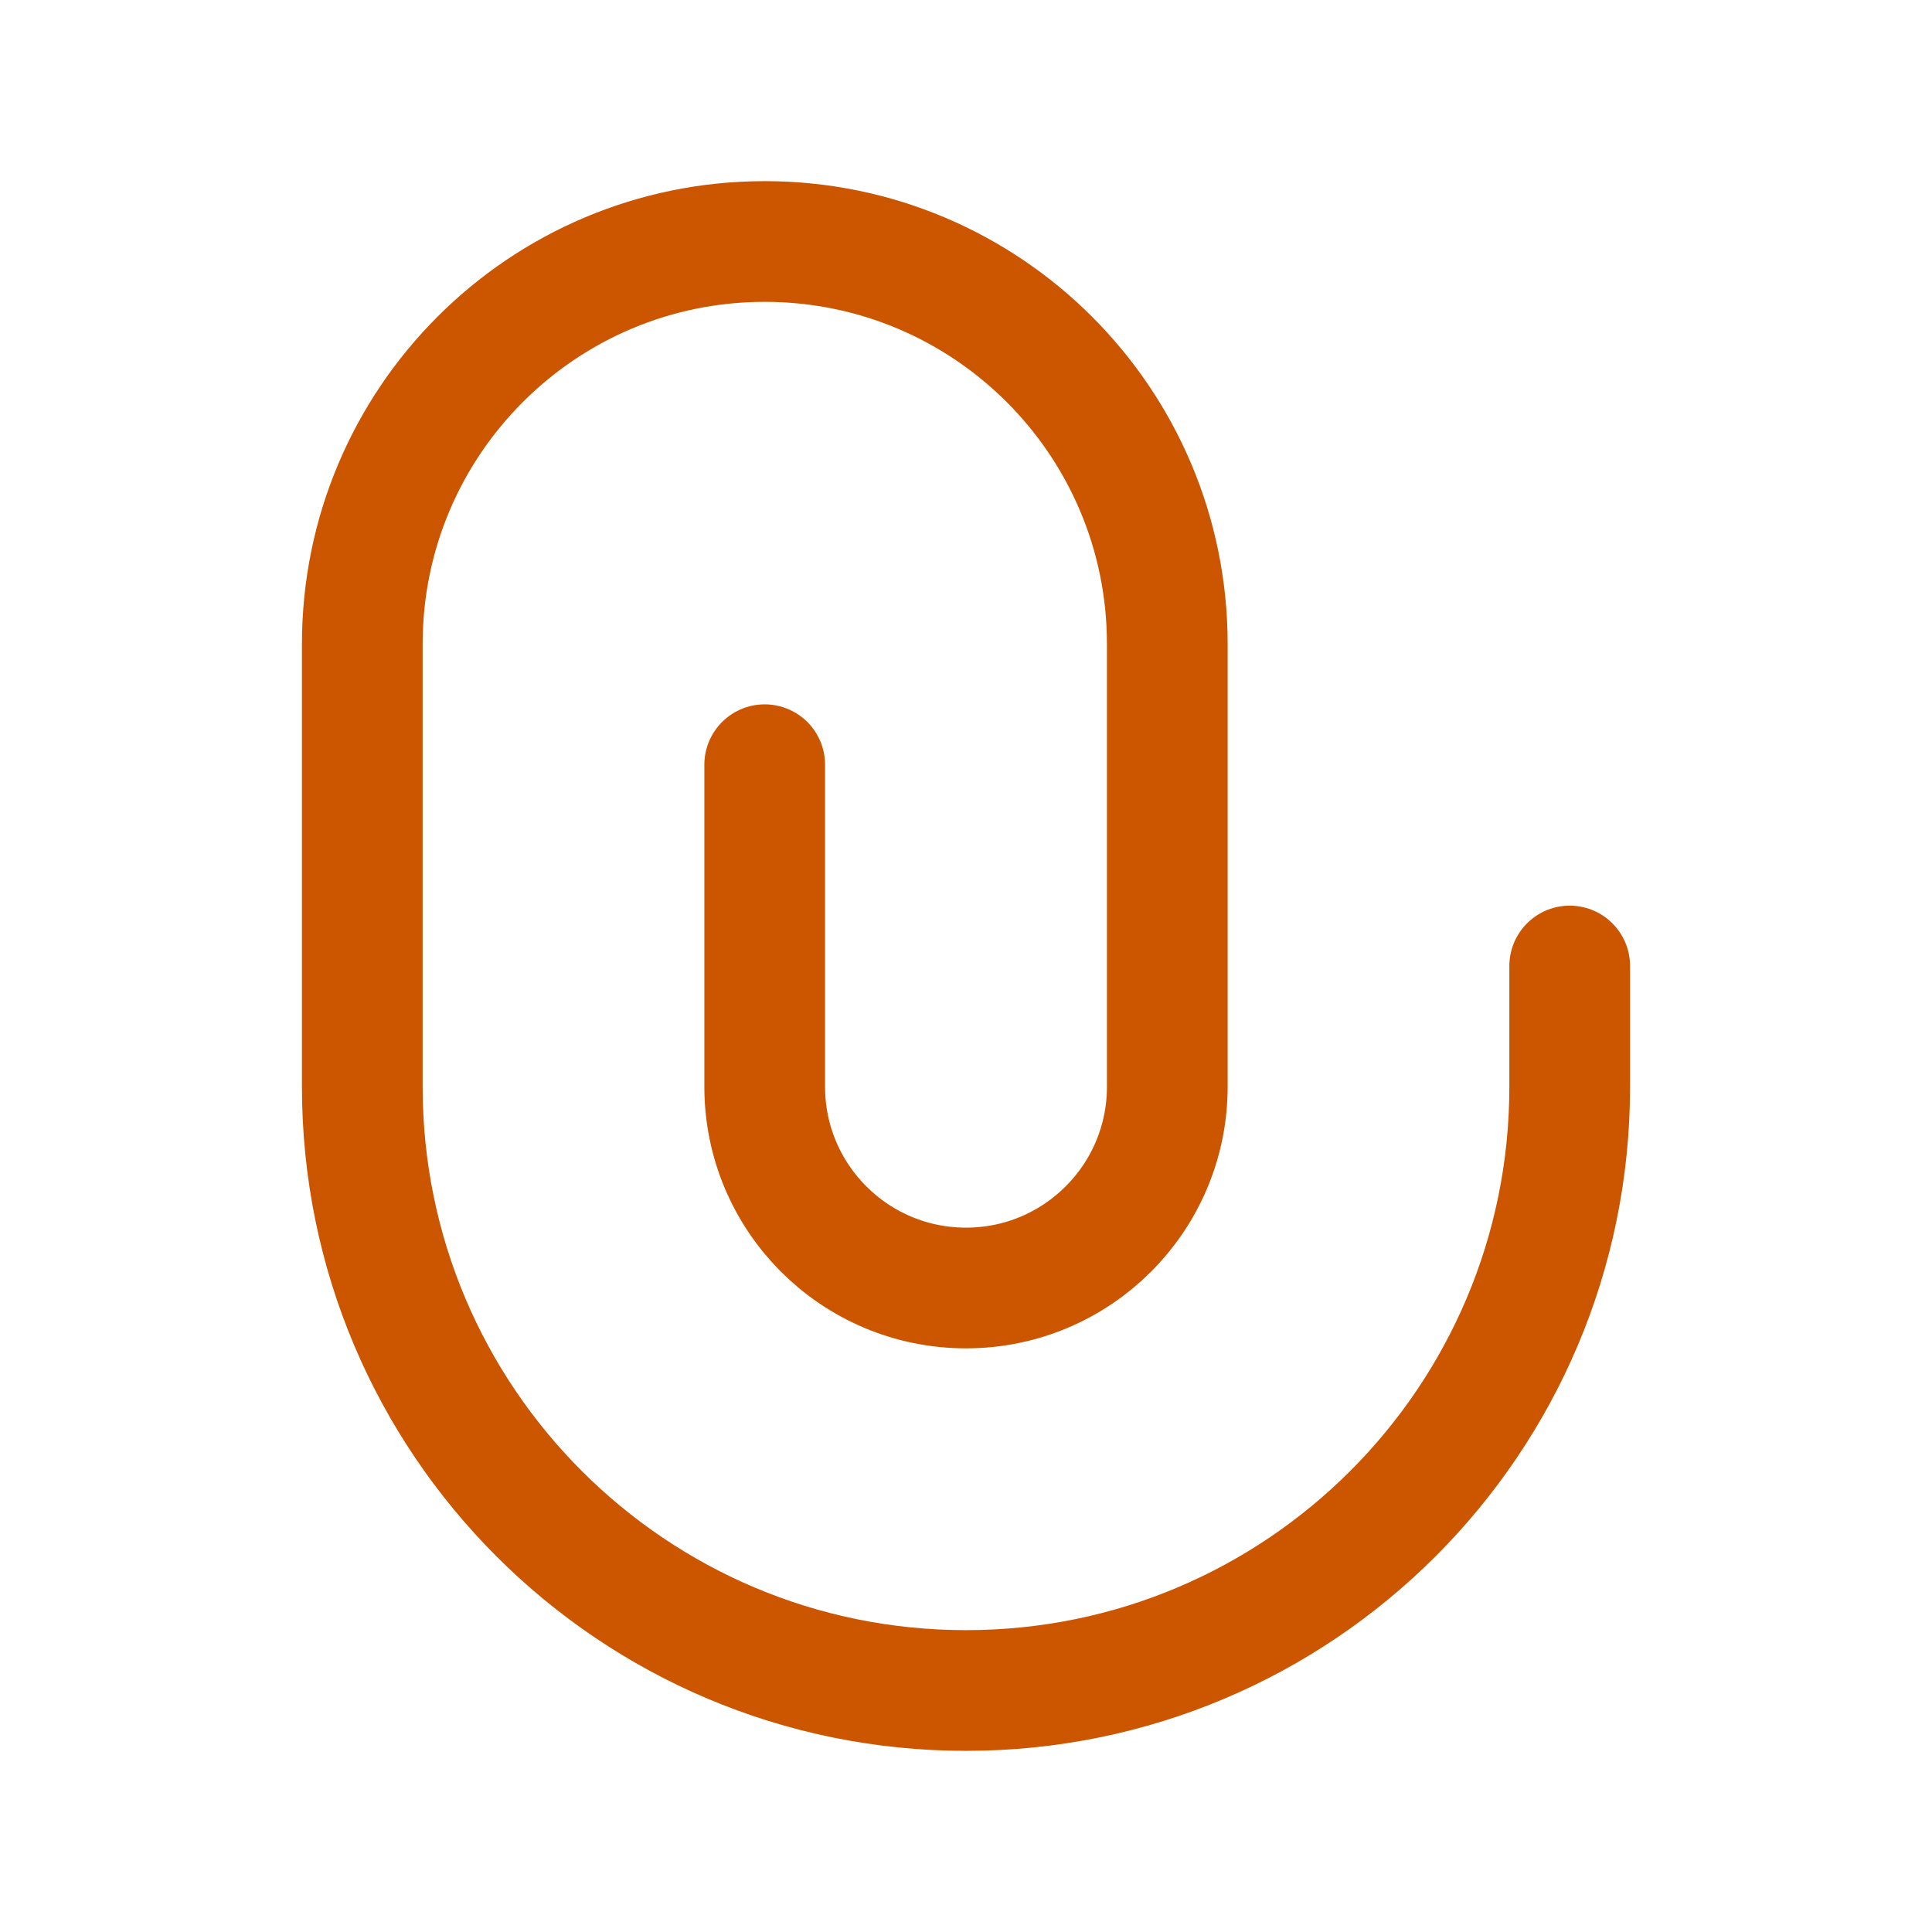
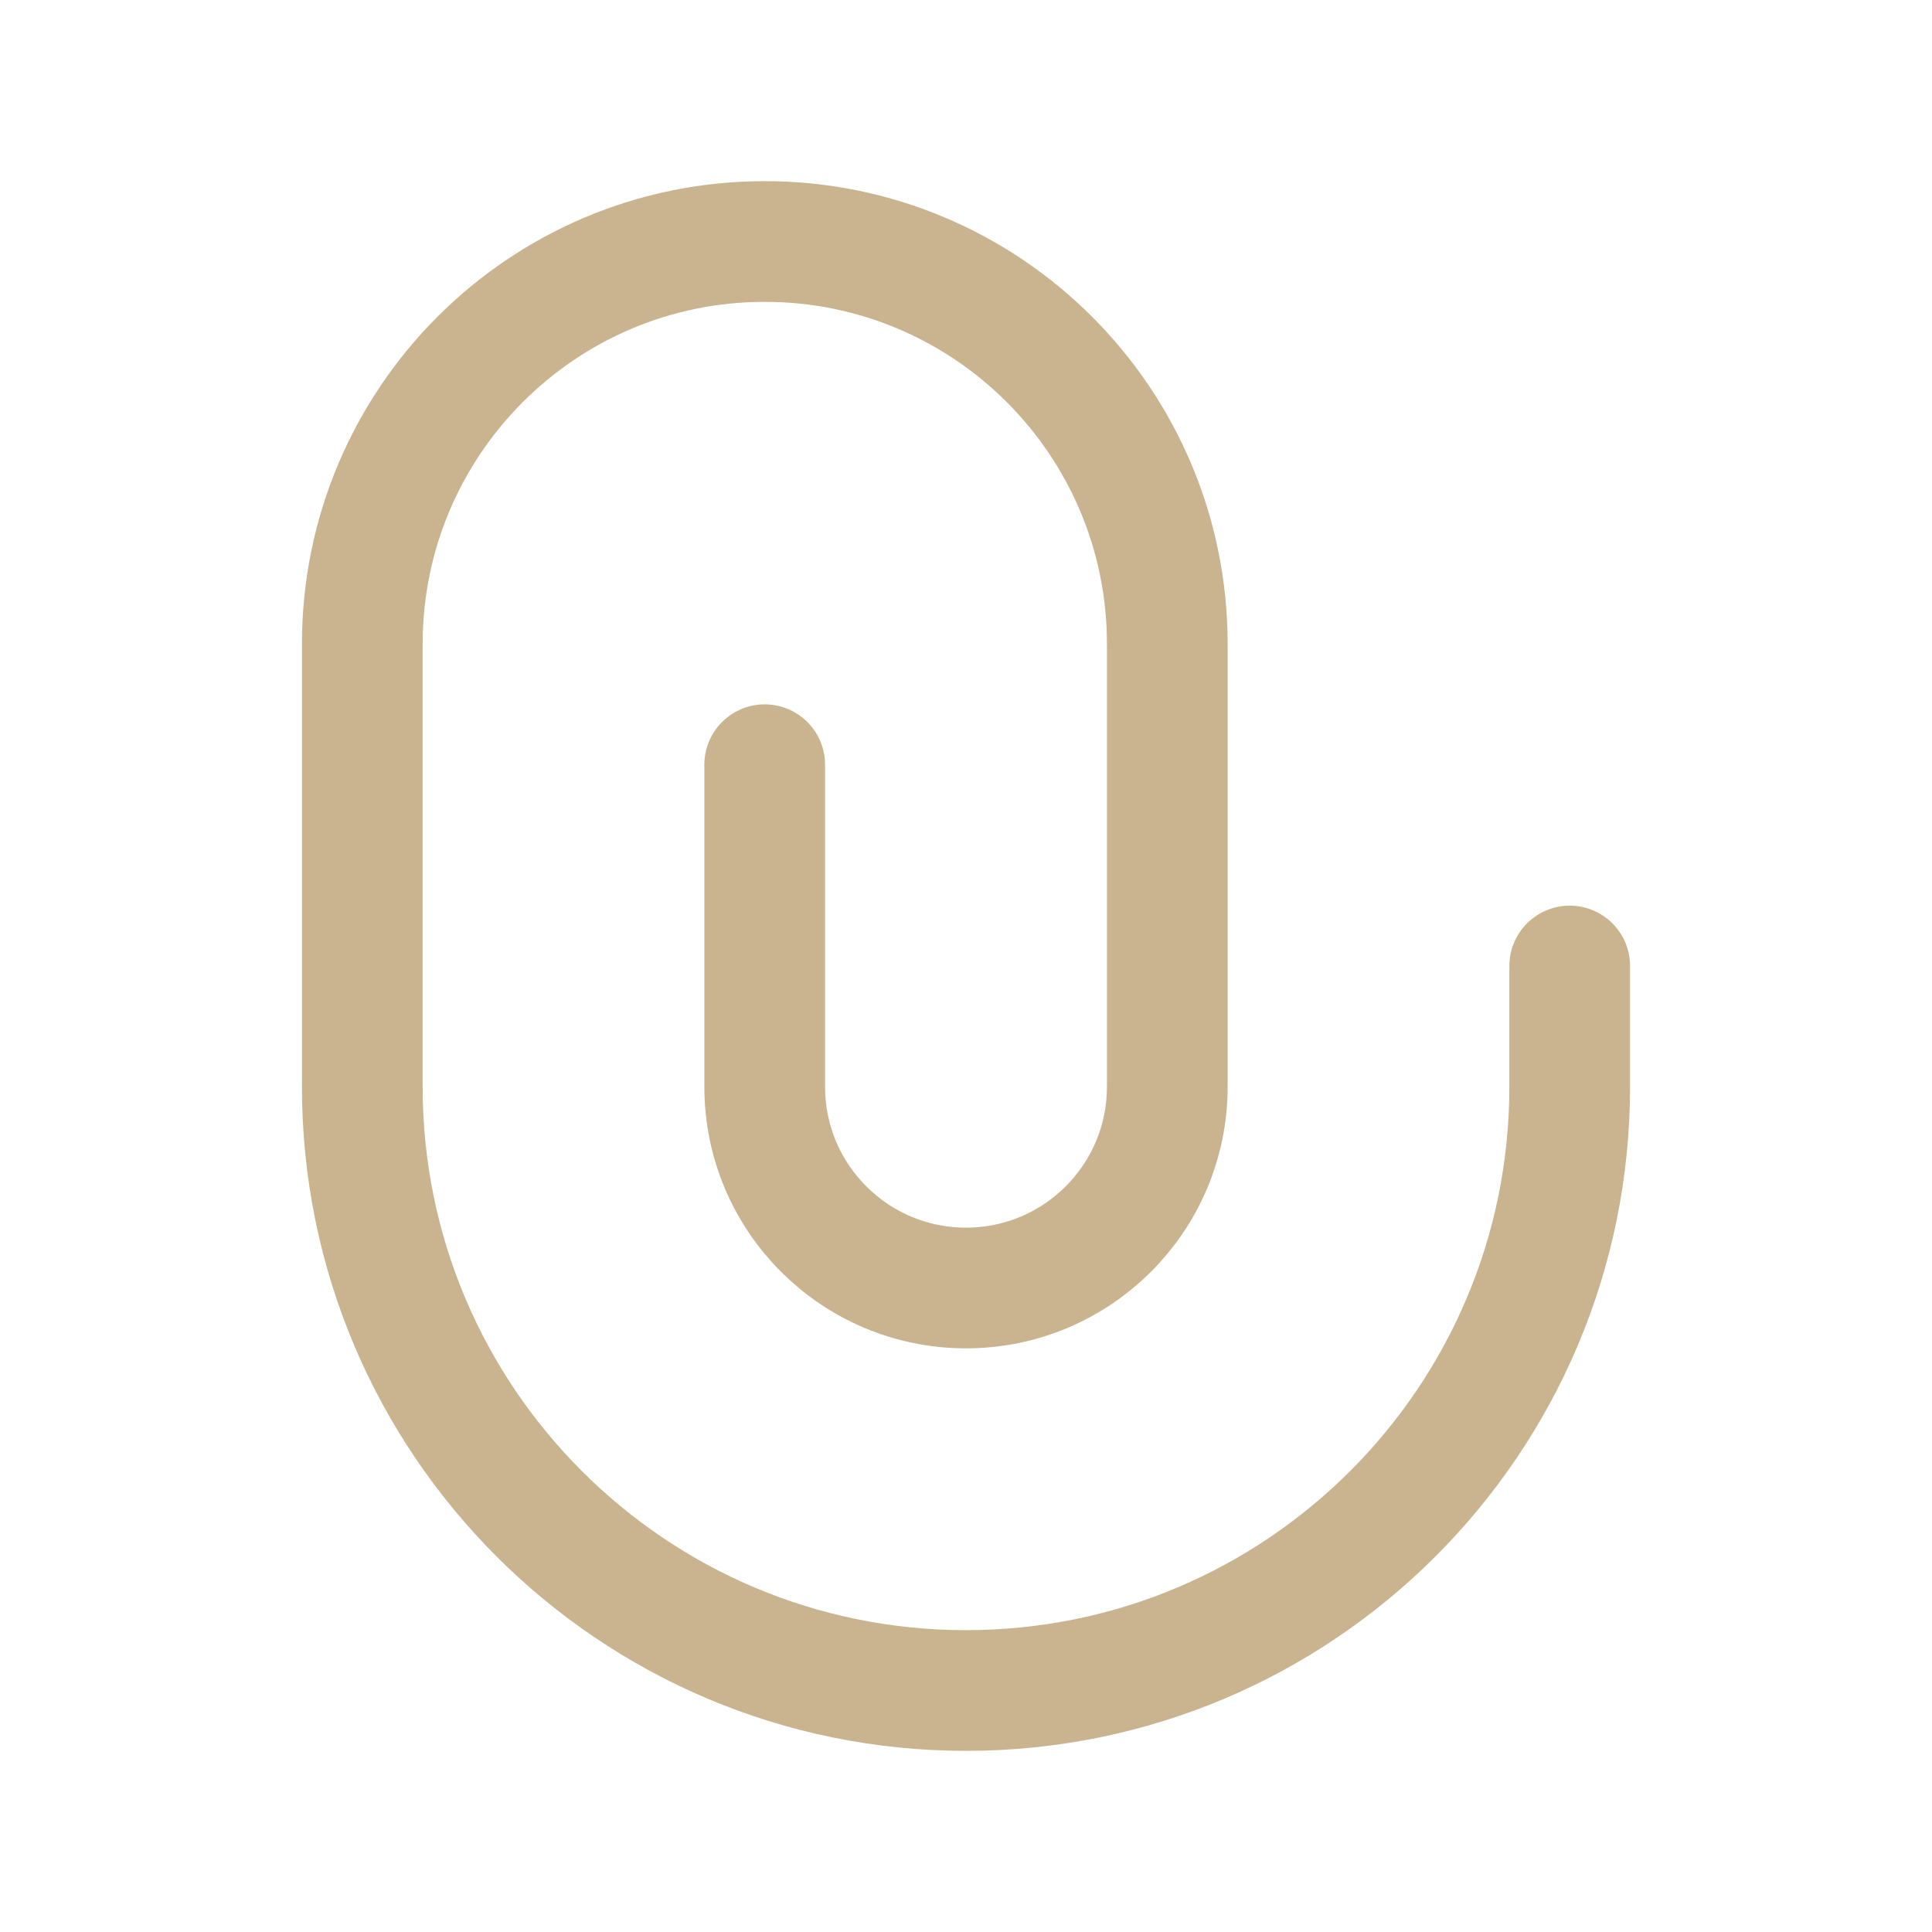
<svg xmlns="http://www.w3.org/2000/svg" width="21" height="21" viewBox="0 0 21 21" fill="none">
-   <path d="M17.062 10.5V11.813C17.062 15.437 14.124 18.375 10.5 18.375C6.876 18.375 3.938 15.437 3.938 11.813V7C3.938 4.584 5.896 2.625 8.312 2.625C10.729 2.625 12.688 4.584 12.688 7V11.812C12.688 13.021 11.708 14 10.5 14C9.292 14 8.312 13.021 8.312 11.812V8.312" stroke="#CC5500" stroke-width="1.312" stroke-linecap="round" stroke-linejoin="round" />
+   <path d="M17.062 10.5V11.813C17.062 15.437 14.124 18.375 10.5 18.375C6.876 18.375 3.938 15.437 3.938 11.813V7C3.938 4.584 5.896 2.625 8.312 2.625C10.729 2.625 12.688 4.584 12.688 7V11.812C12.688 13.021 11.708 14 10.5 14C9.292 14 8.312 13.021 8.312 11.812V8.312" stroke="#C9B48F" stroke-width="1.312" stroke-linecap="round" stroke-linejoin="round" />
</svg>
